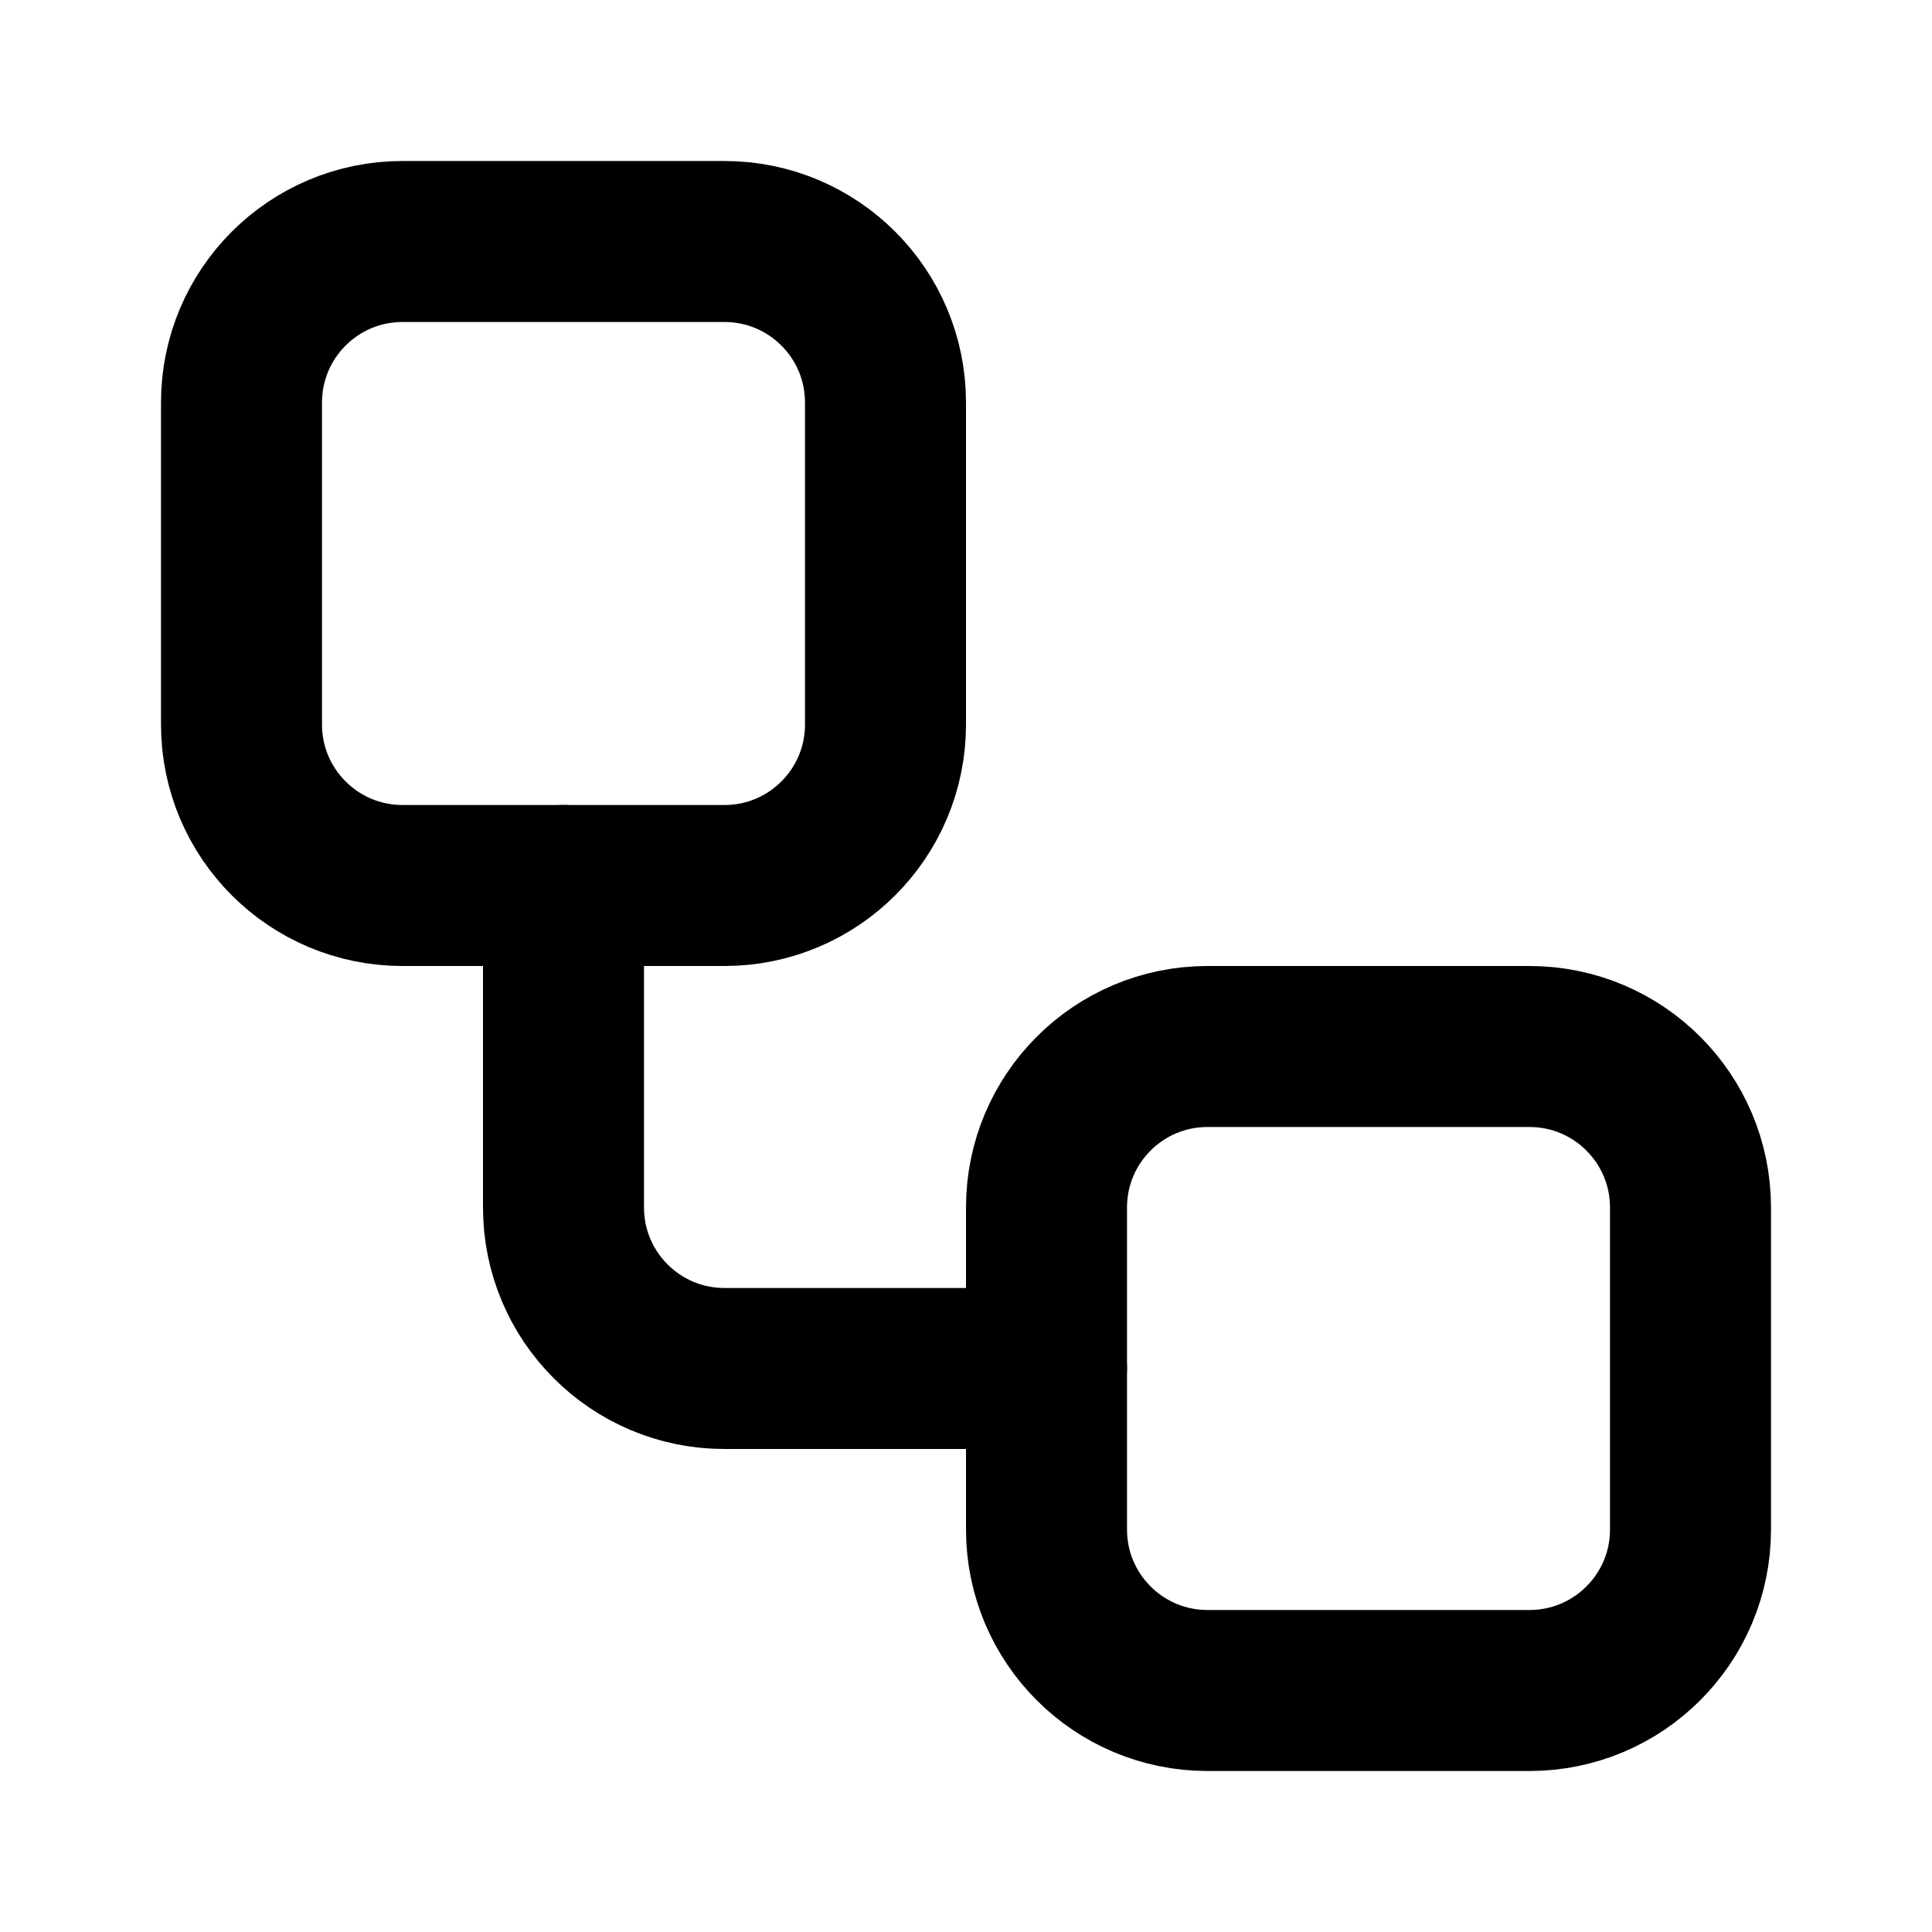
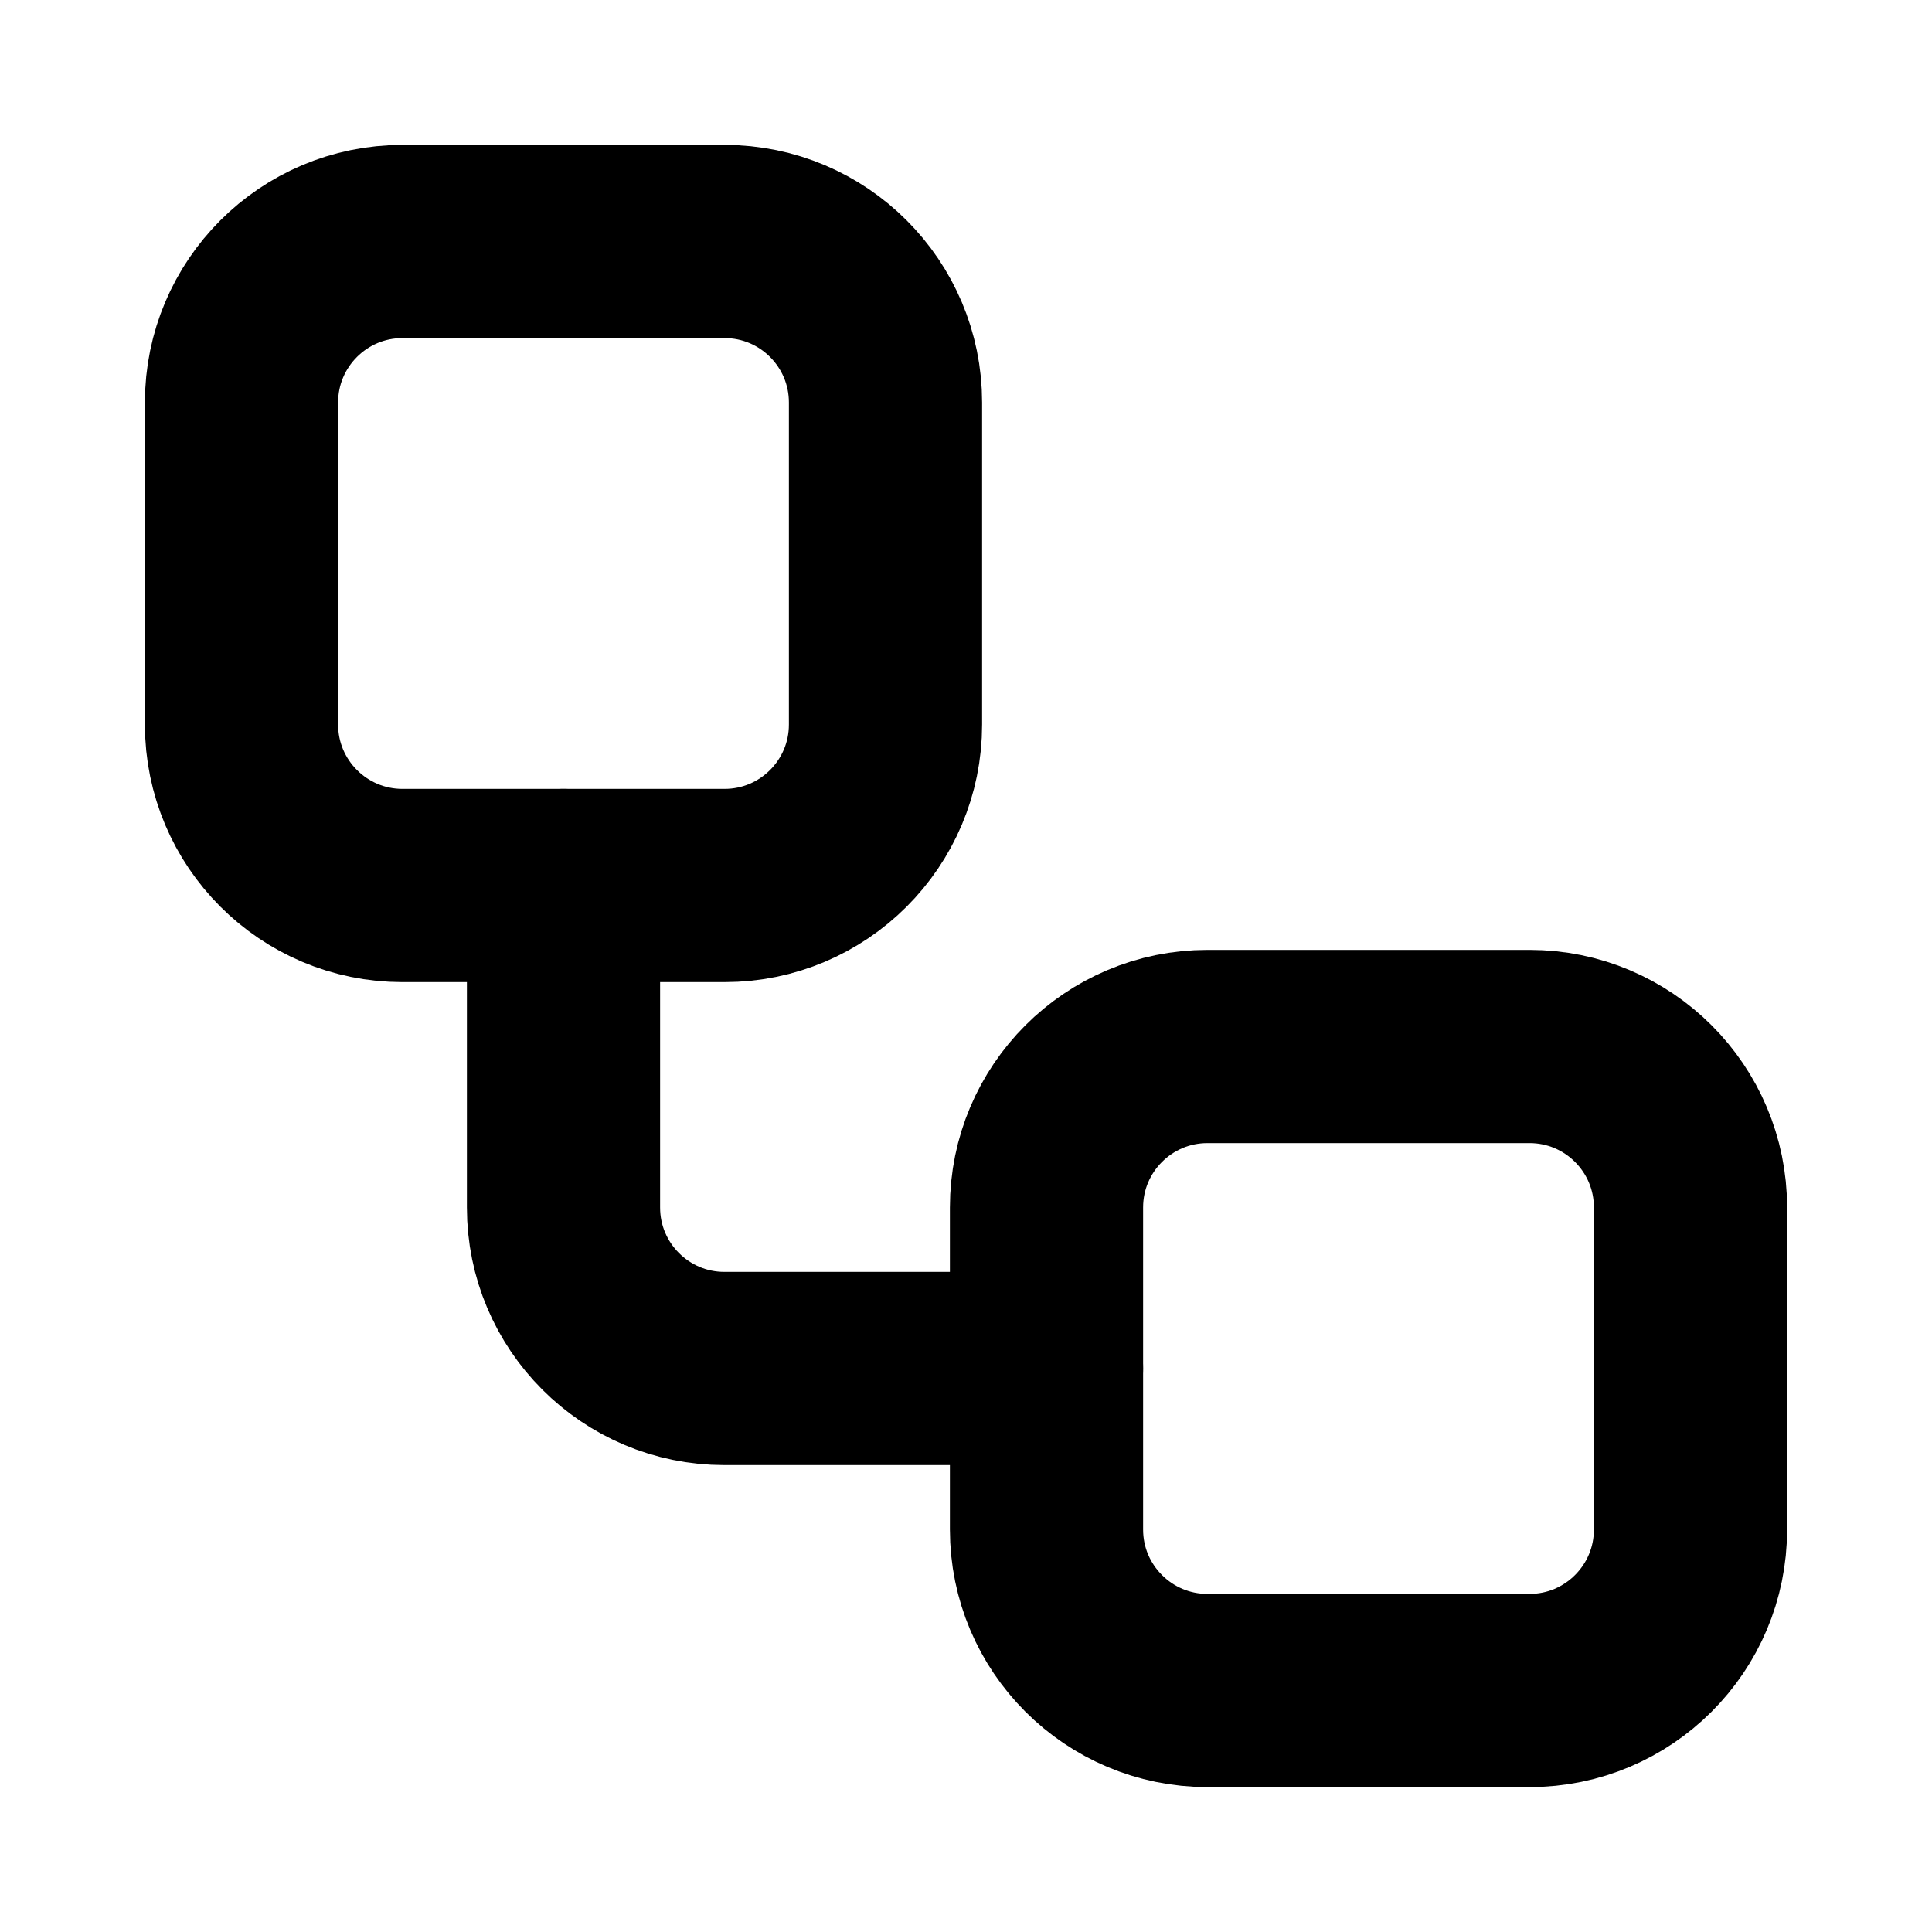
- <svg xmlns="http://www.w3.org/2000/svg" width="24" height="24" viewBox="0 0 24 24" fill="none" stroke="#000" stroke-width="2" stroke-linecap="round" stroke-linejoin="round">
+ <svg xmlns="http://www.w3.org/2000/svg" width="24" height="24" viewBox="0 0 24 24" fill="none" stroke="#000" stroke-width="2.4" stroke-linecap="round" stroke-linejoin="round">
  <rect width="8" height="8" x="3" y="3" rx="2" />
  <path d="M7 11v4a2 2 0 0 0 2 2h4" />
  <rect width="8" height="8" x="13" y="13" rx="2" />
</svg>
